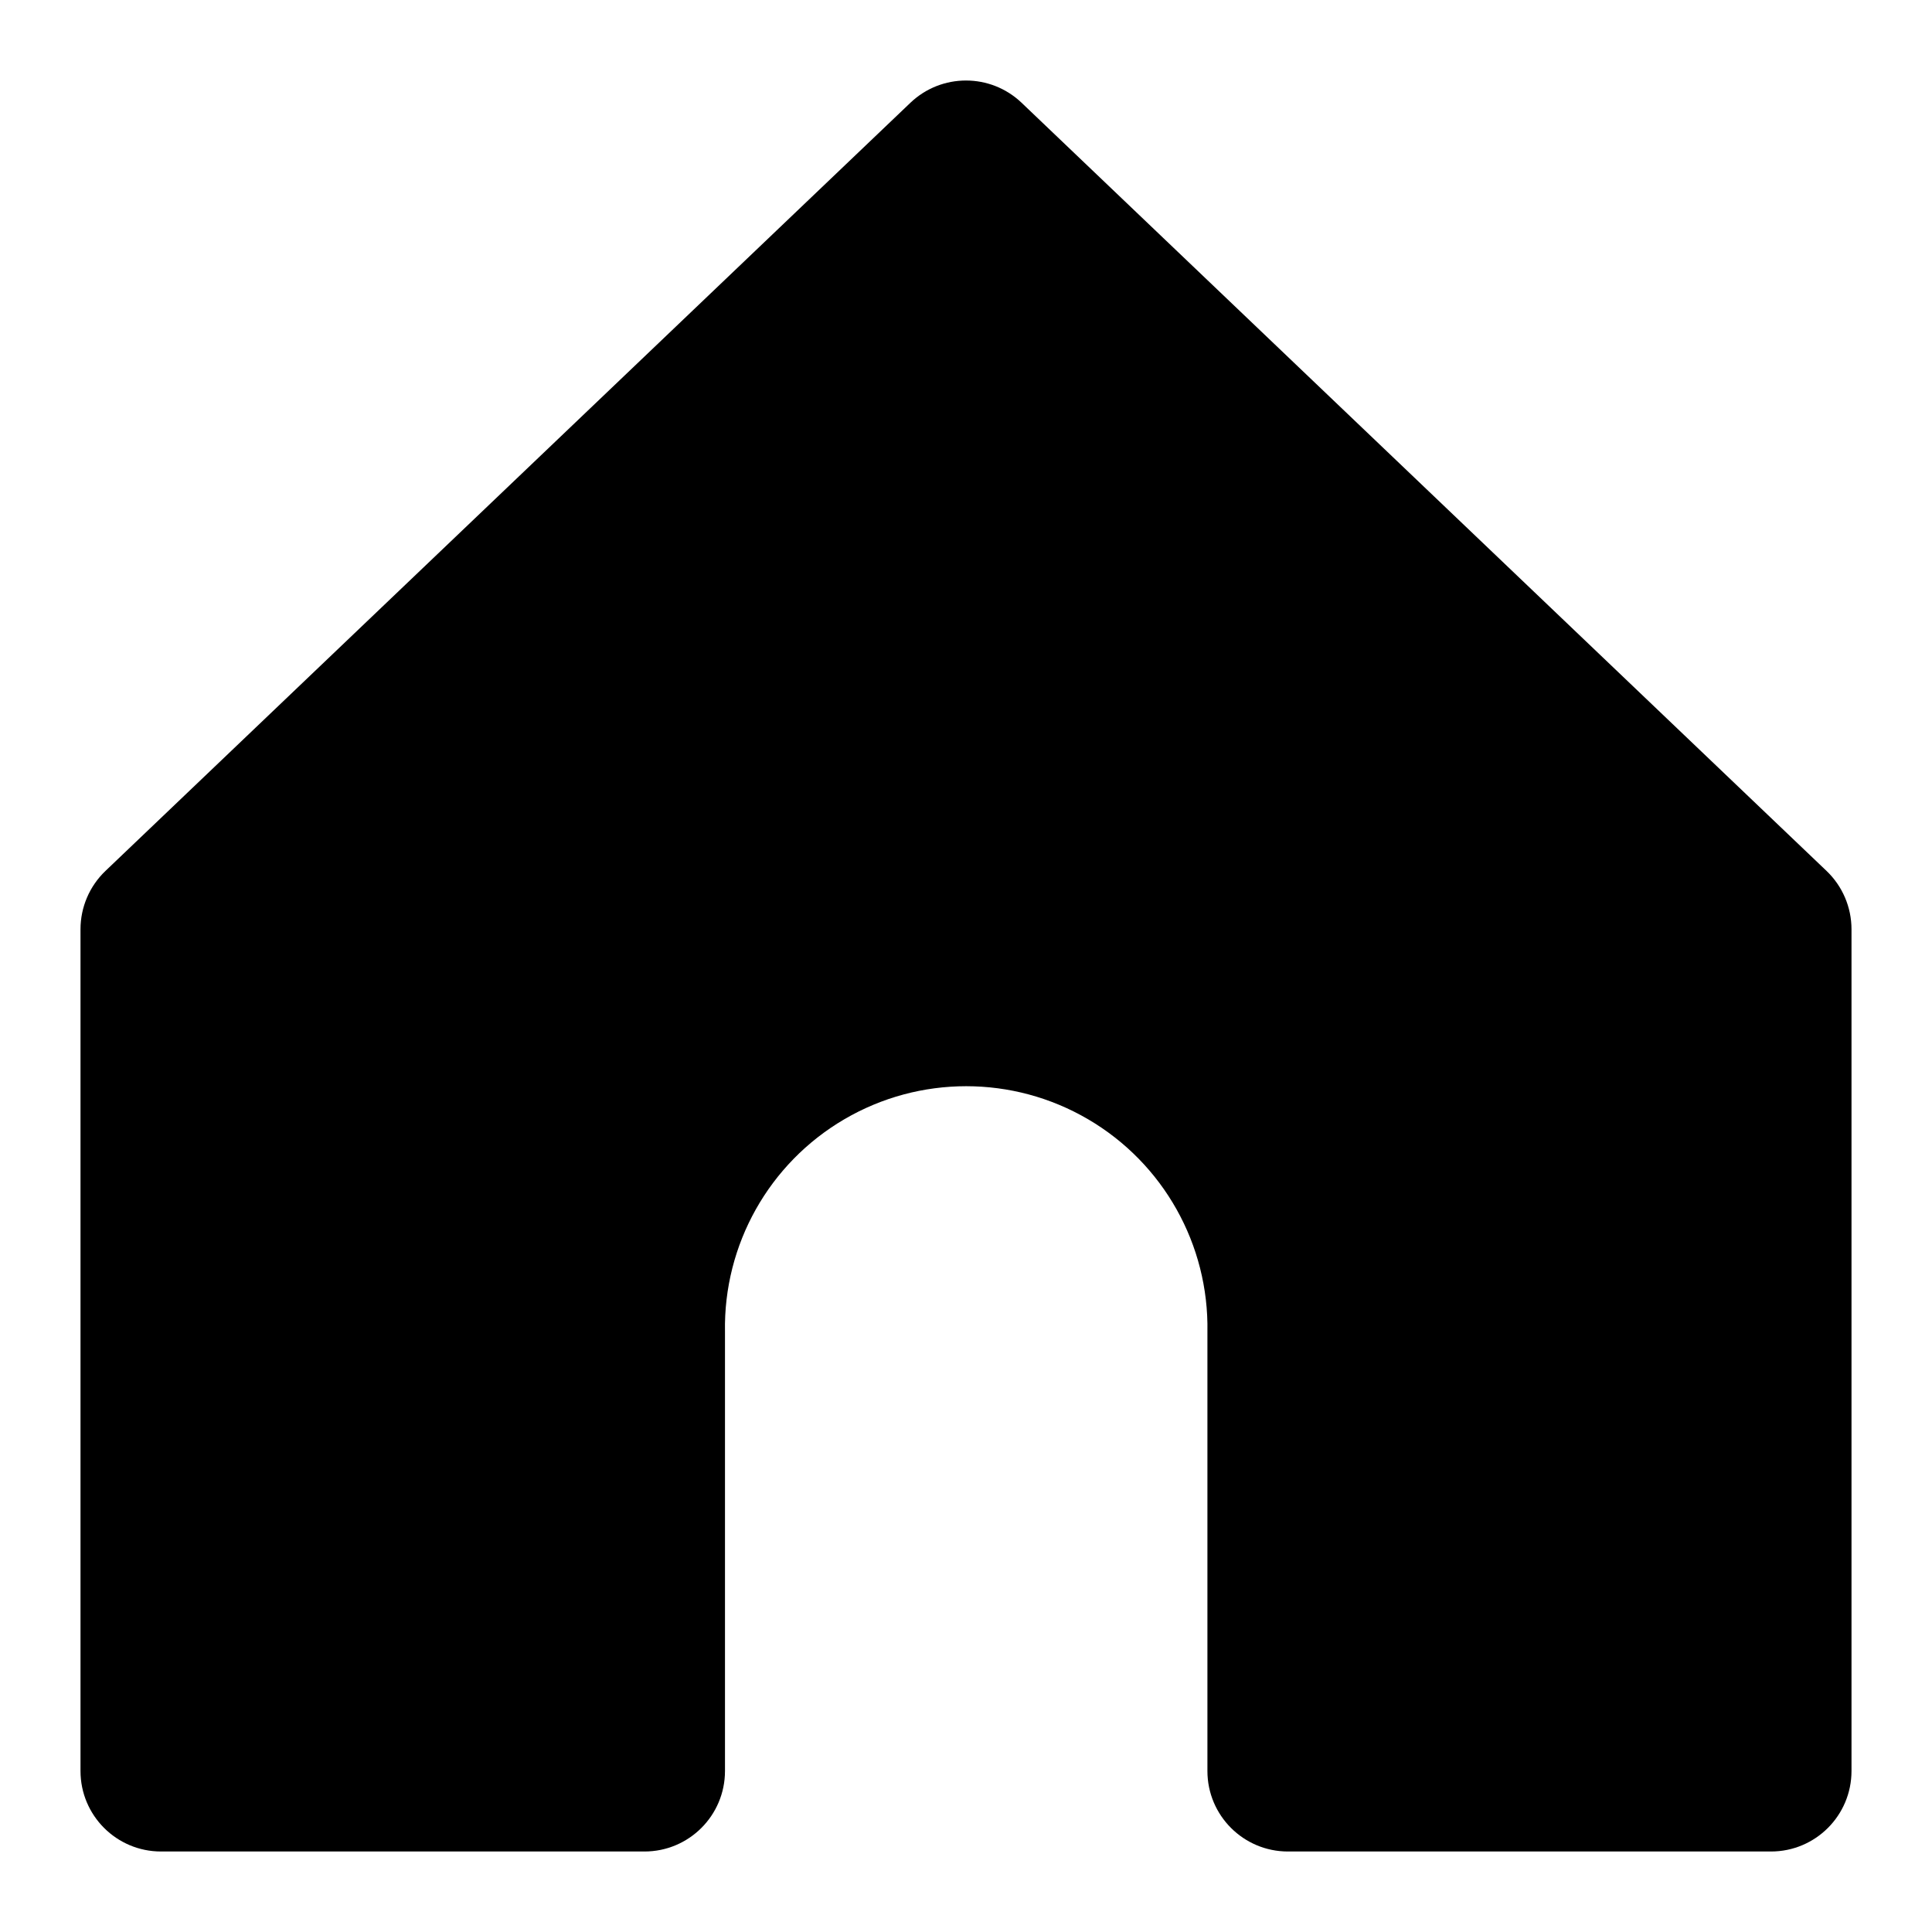
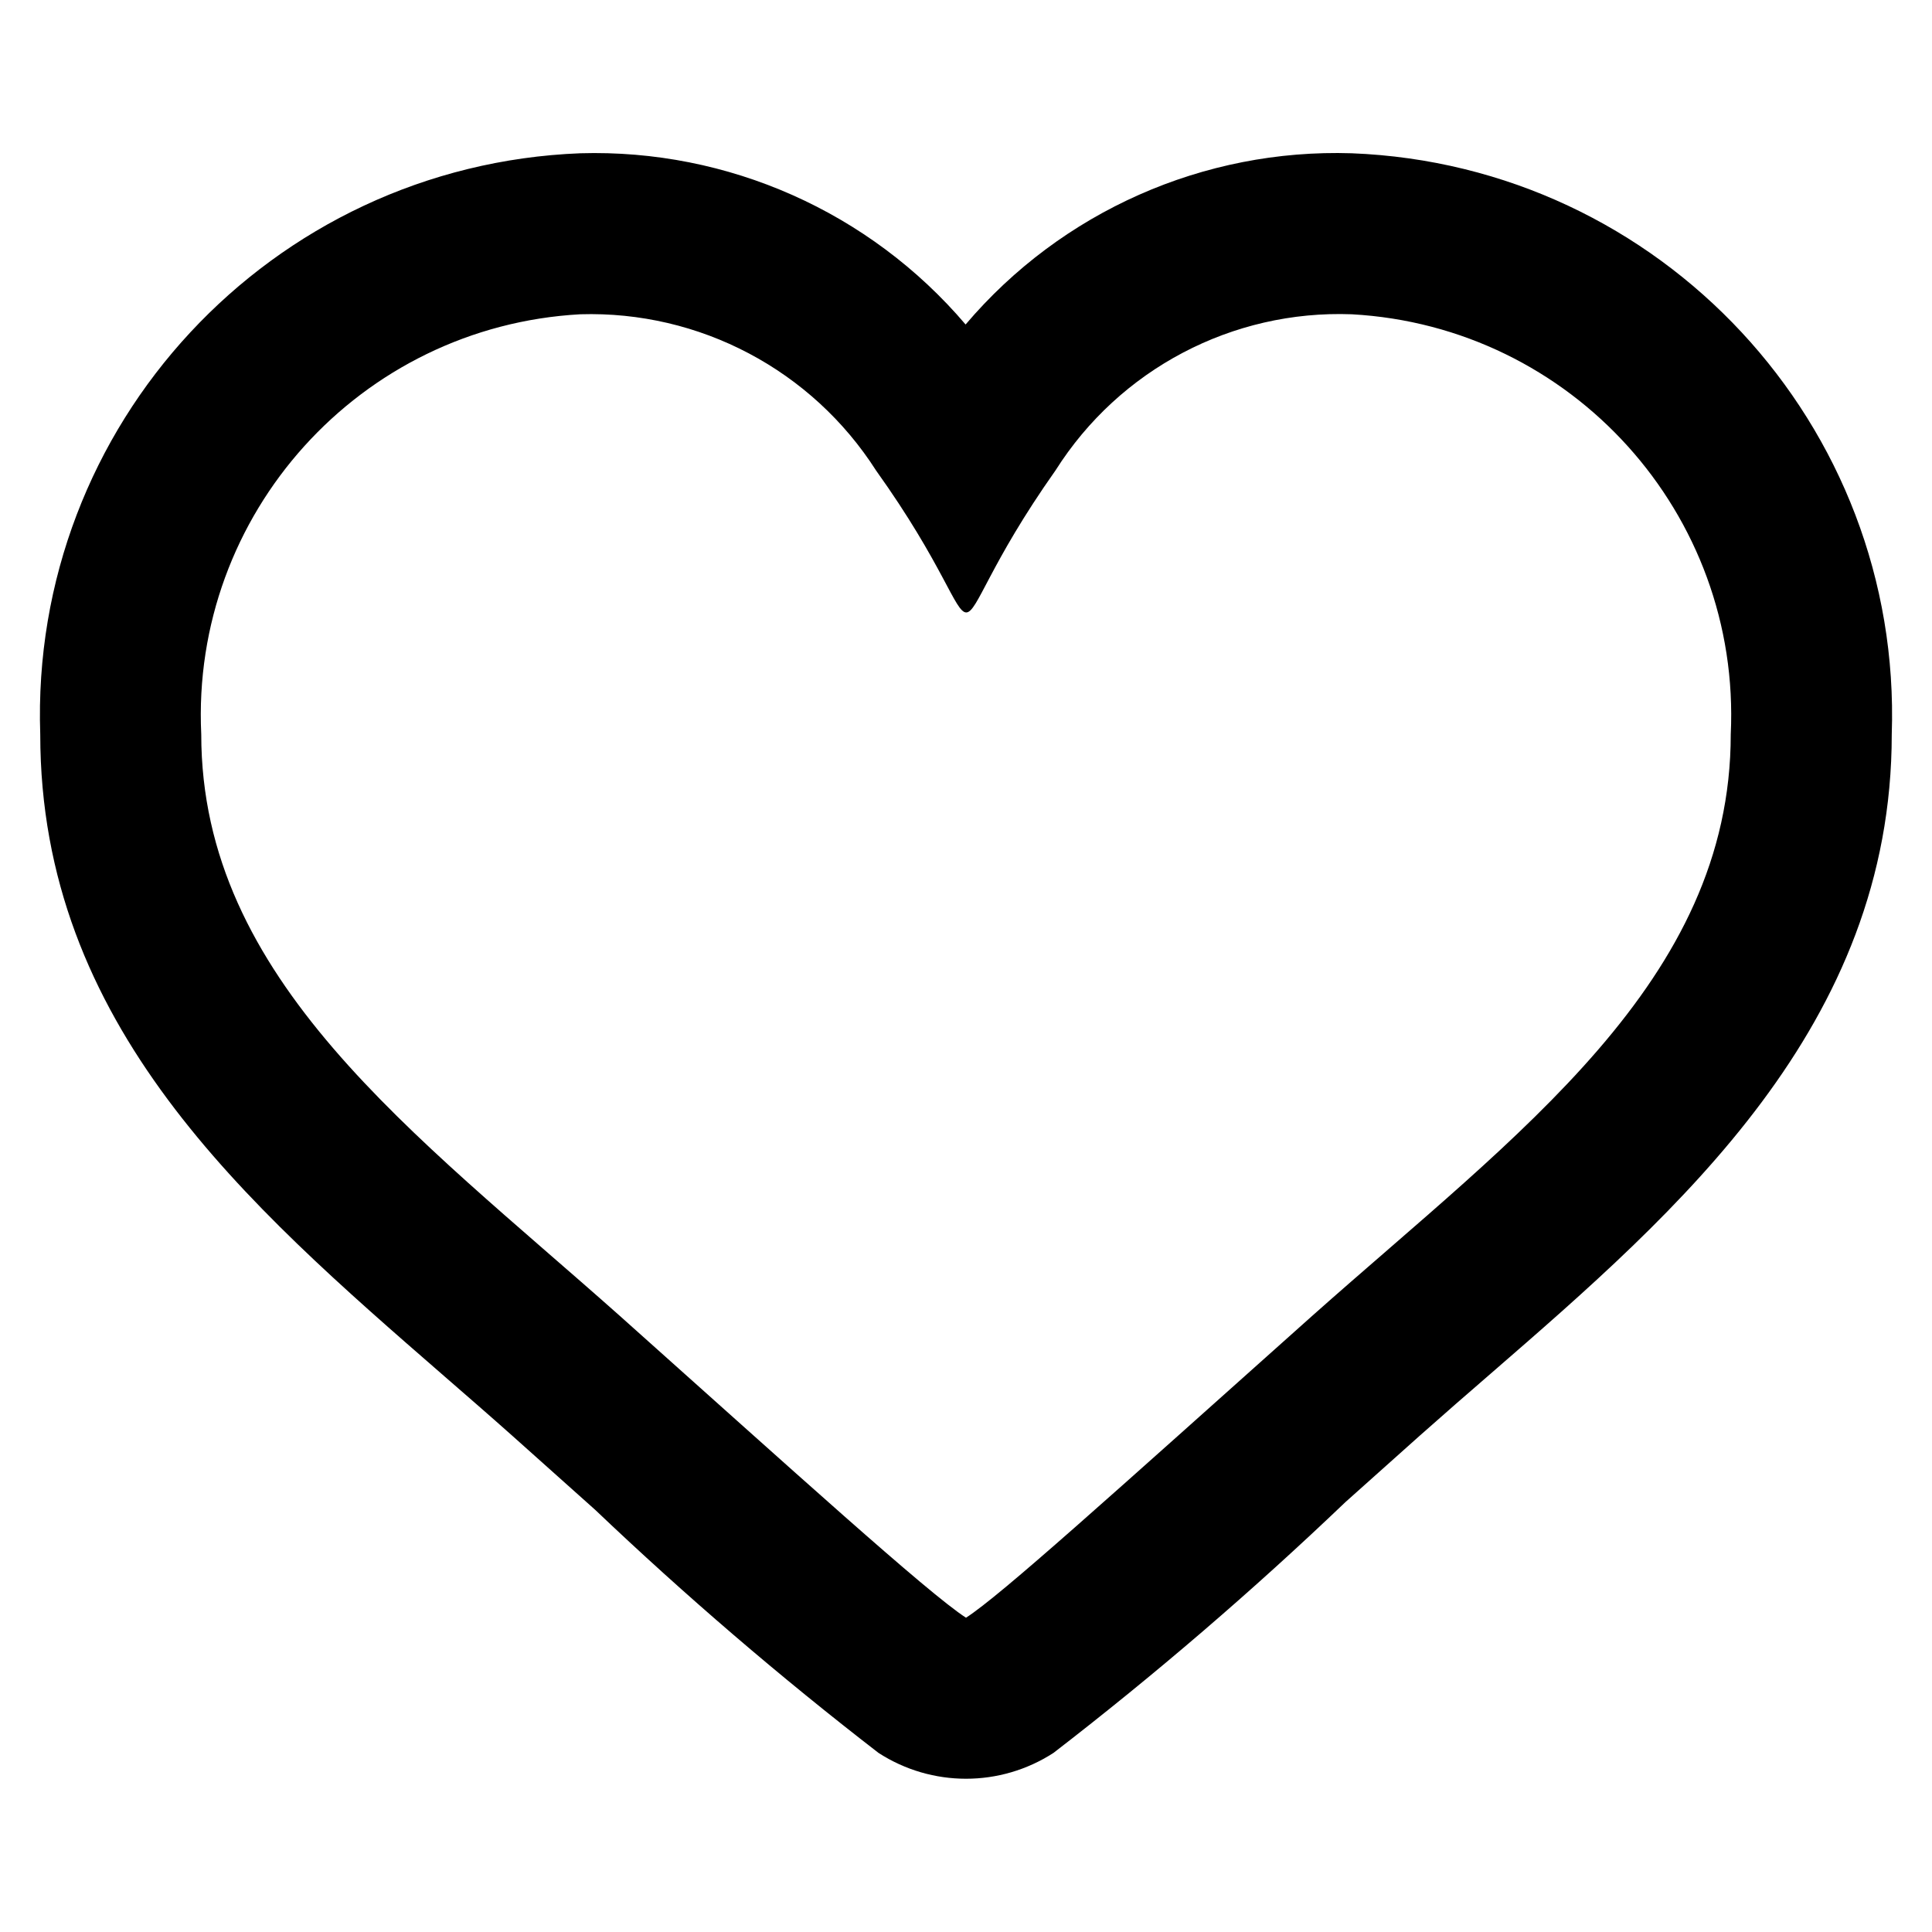
<svg xmlns="http://www.w3.org/2000/svg" viewBox="0 0 24 24" width="24">
-   <path d="M22 23h-6.001a1 1 0 0 1-1-1v-5.455a2.997 2.997 0 1 0-5.993 0V22a1 1 0 0 1-1 1H2a1 1 0 0 1-1-1V11.543a1.002 1.002 0 0 1 .31-.724l10-9.543a1.001 1.001 0 0 1 1.38 0l10 9.543a1.002 1.002 0 0 1 .31.724V22a1 1 0 0 1-1 1Z" />
+   <path d="M16.792 3.904A4.989 4.989 0 0 1 21.5 9.122c0 3.072-2.652 4.959-5.197 7.222-2.512 2.243-3.865 3.469-4.303 3.752-.477-.309-2.143-1.823-4.303-3.752C5.141 14.072 2.5 12.167 2.5 9.122a4.989 4.989 0 0 1 4.708-5.218 4.21 4.21 0 0 1 3.675 1.941c.84 1.175.98 1.763 1.12 1.763s.278-.588 1.11-1.766a4.17 4.17 0 0 1 3.679-1.938m0-2a6.04 6.04 0 0 0-4.797 2.127 6.052 6.052 0 0 0-4.787-2.127A6.985 6.985 0 0 0 .5 9.122c0 3.61 2.55 5.827 5.015 7.97.283.246.569.494.853.747l1.027.918a44.998 44.998 0 0 0 3.518 3.018 2 2 0 0 0 2.174 0 45.263 45.263 0 0 0 3.626-3.115l.922-.824c.293-.26.59-.519.885-.774 2.334-2.025 4.98-4.32 4.98-7.94a6.985 6.985 0 0 0-6.708-7.218Z" />
</svg>
